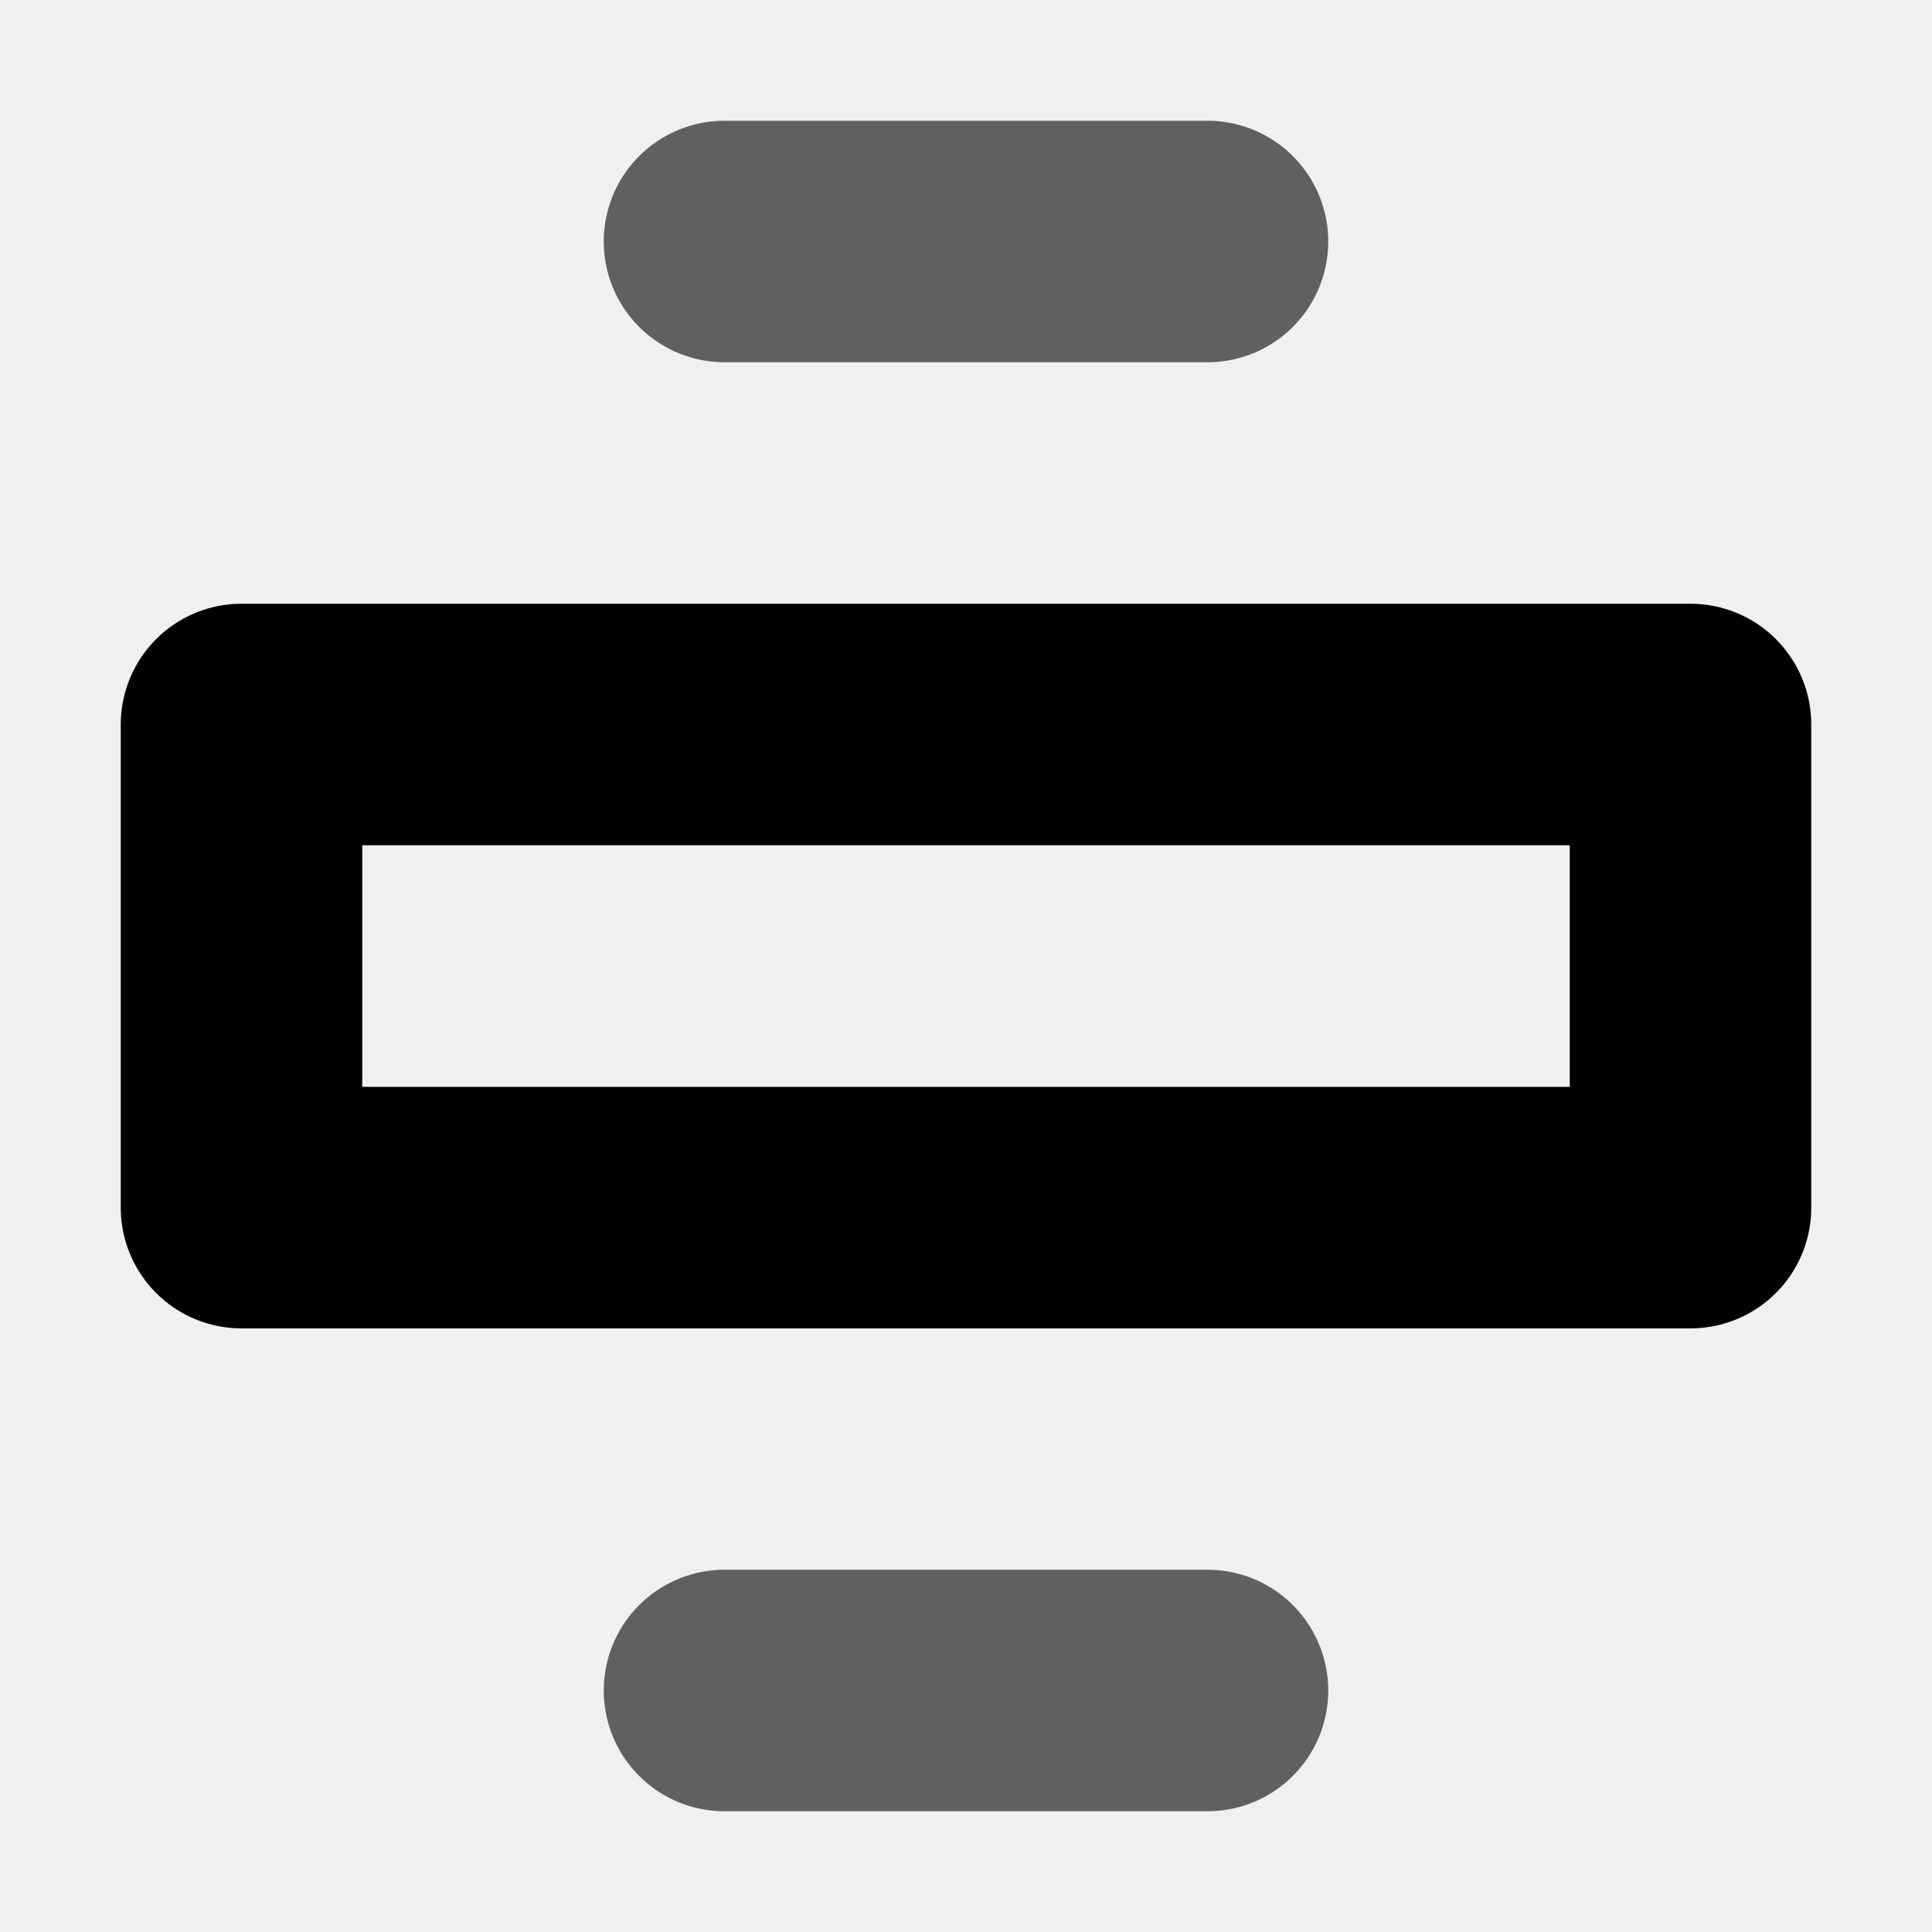
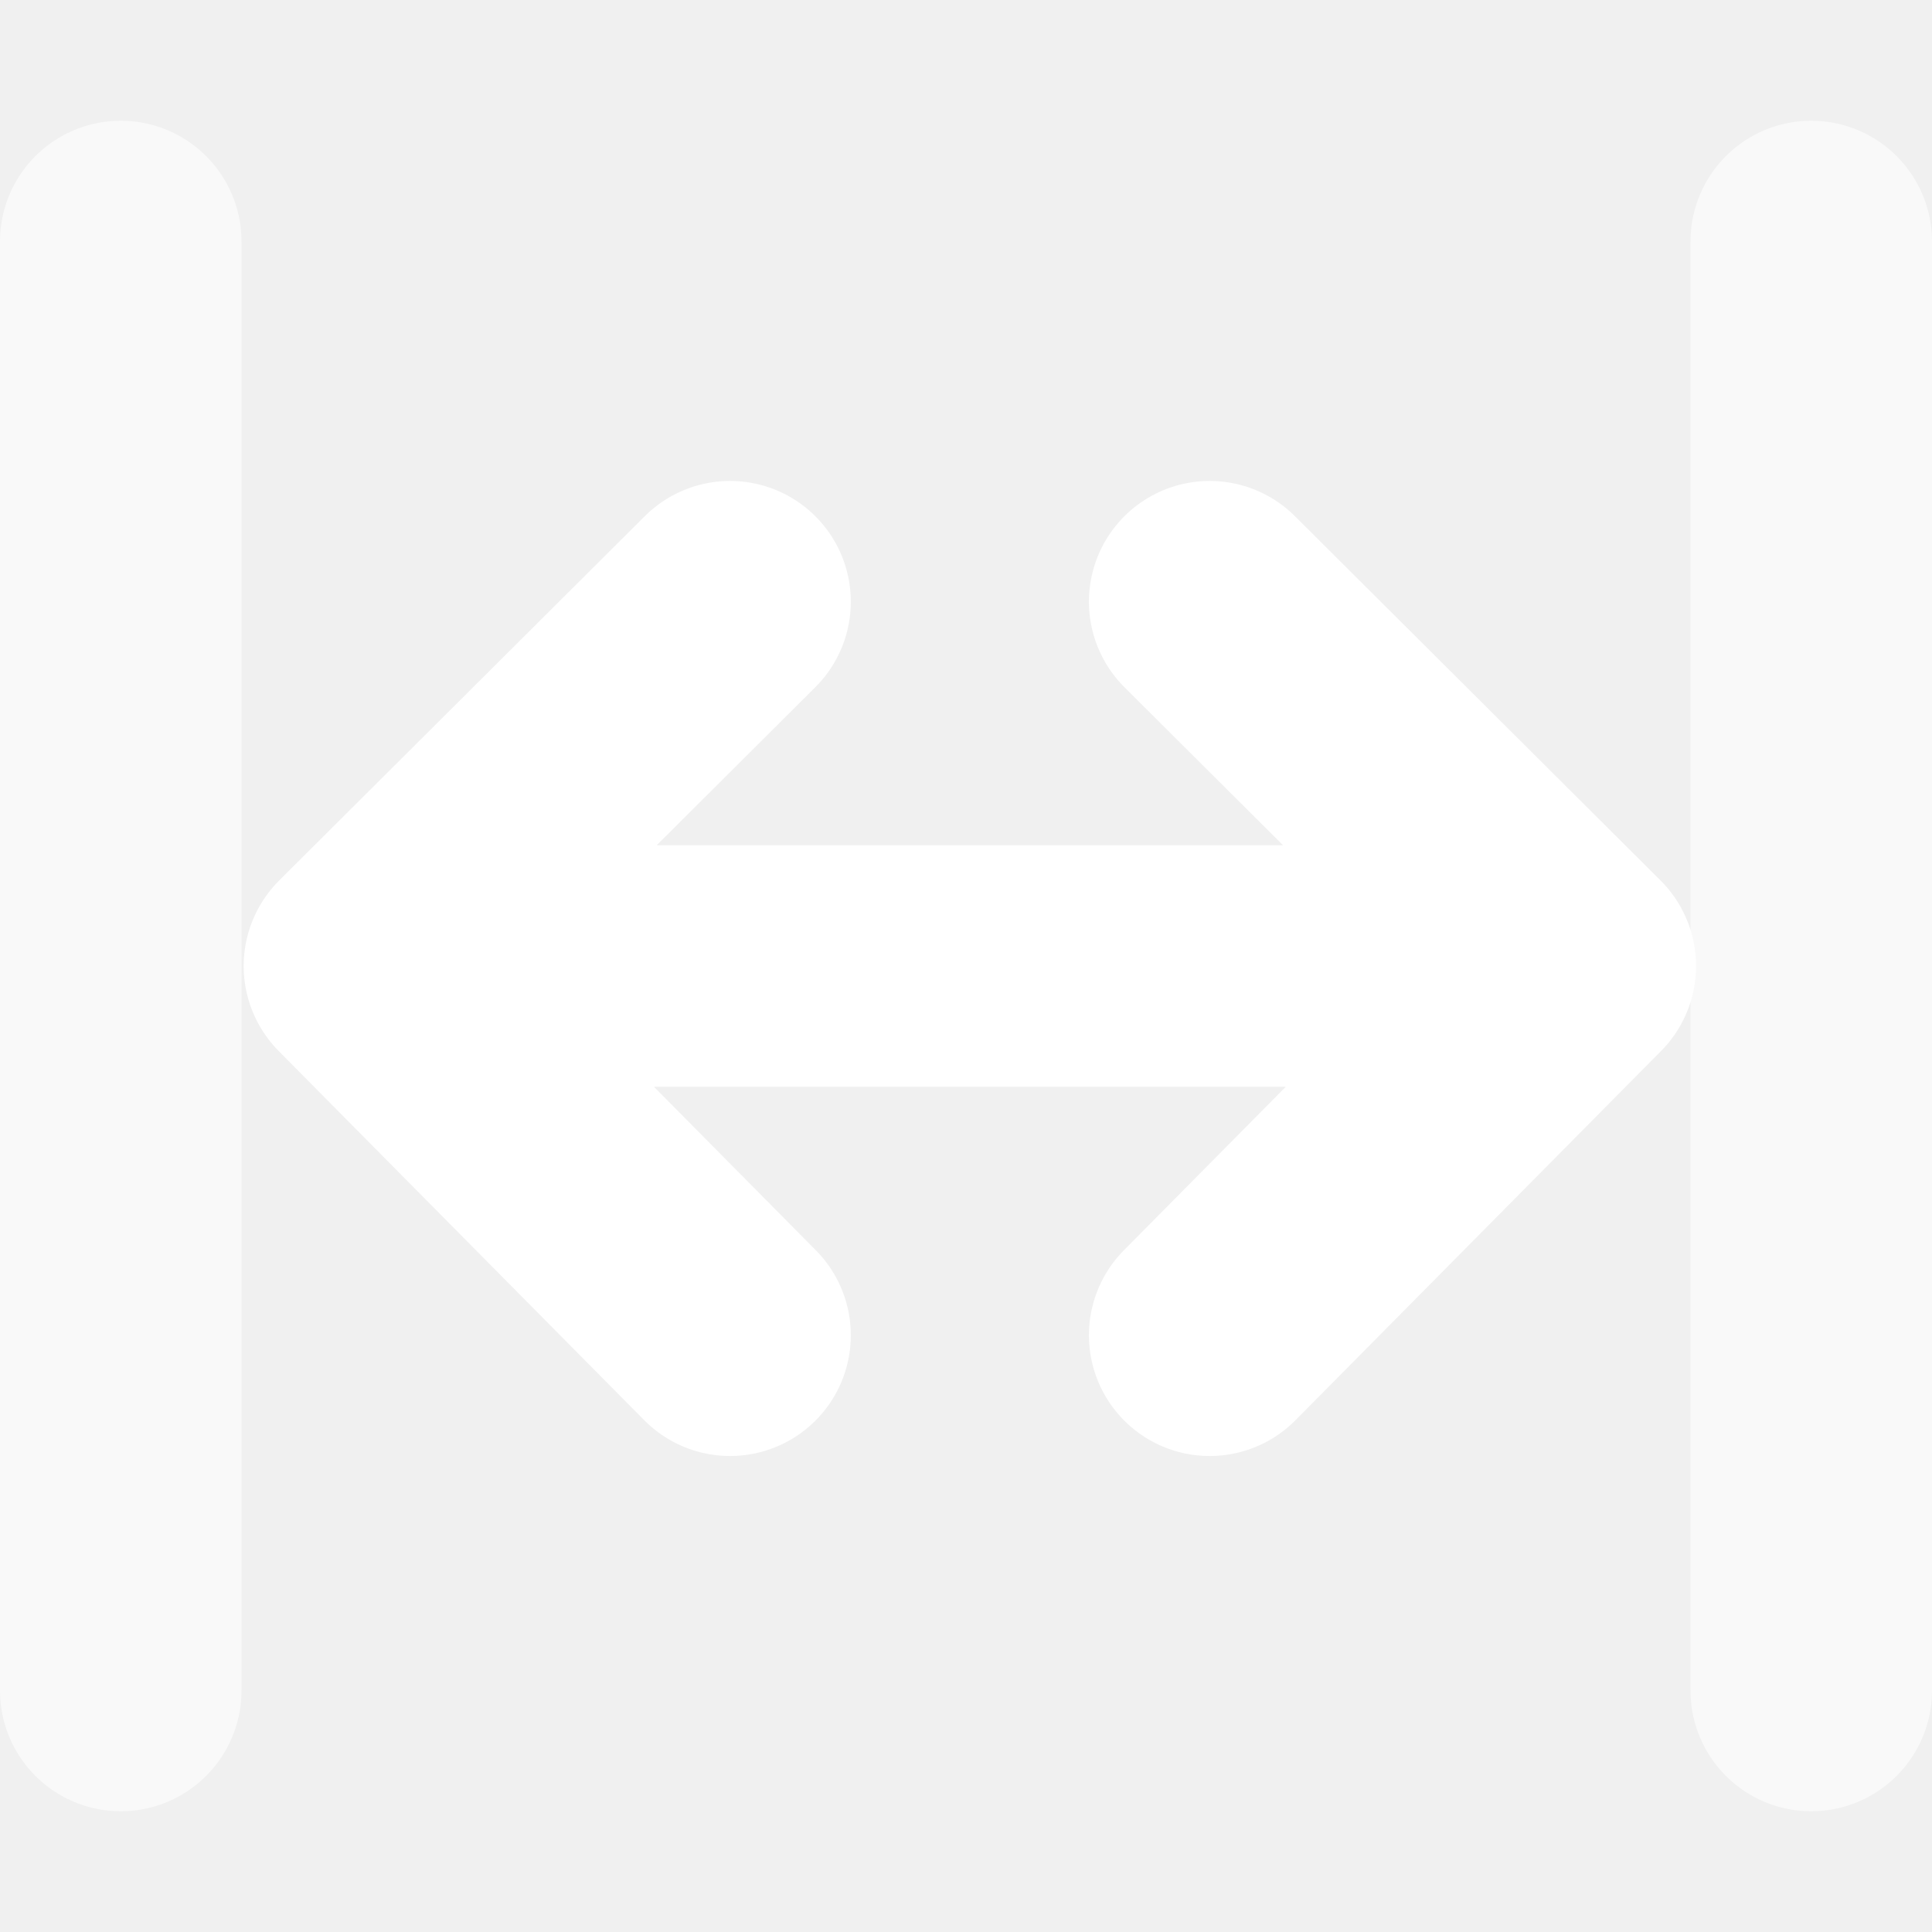
- <svg xmlns="http://www.w3.org/2000/svg" viewBox="0 0 16 16">
-   <g stroke="currentColor" fill="none" fill-rule="evenodd" stroke-width="2" stroke-linecap="round" stroke-linejoin="round">
-     <path d="M6 2h4M6 14h4" opacity=".6" />
-     <path d="M2 6h12v4.001H2z" />
+ <svg xmlns="http://www.w3.org/2000/svg" width="16" height="16" viewBox="0 0 16 16">
+   <g stroke="#FFF" fill="none" fill-rule="evenodd">
+     <path d="M1 2v12M15 2v12" stroke-width="2" opacity=".6" stroke-linecap="round" stroke-linejoin="round" />
+     <path d="M4 8h8M6.046 4.983L3.018 8l3.028 3.058M10.018 4.983L13.046 8l-3.028 3.058" stroke-width="2" stroke-linecap="round" stroke-linejoin="round" />
  </g>
</svg>
